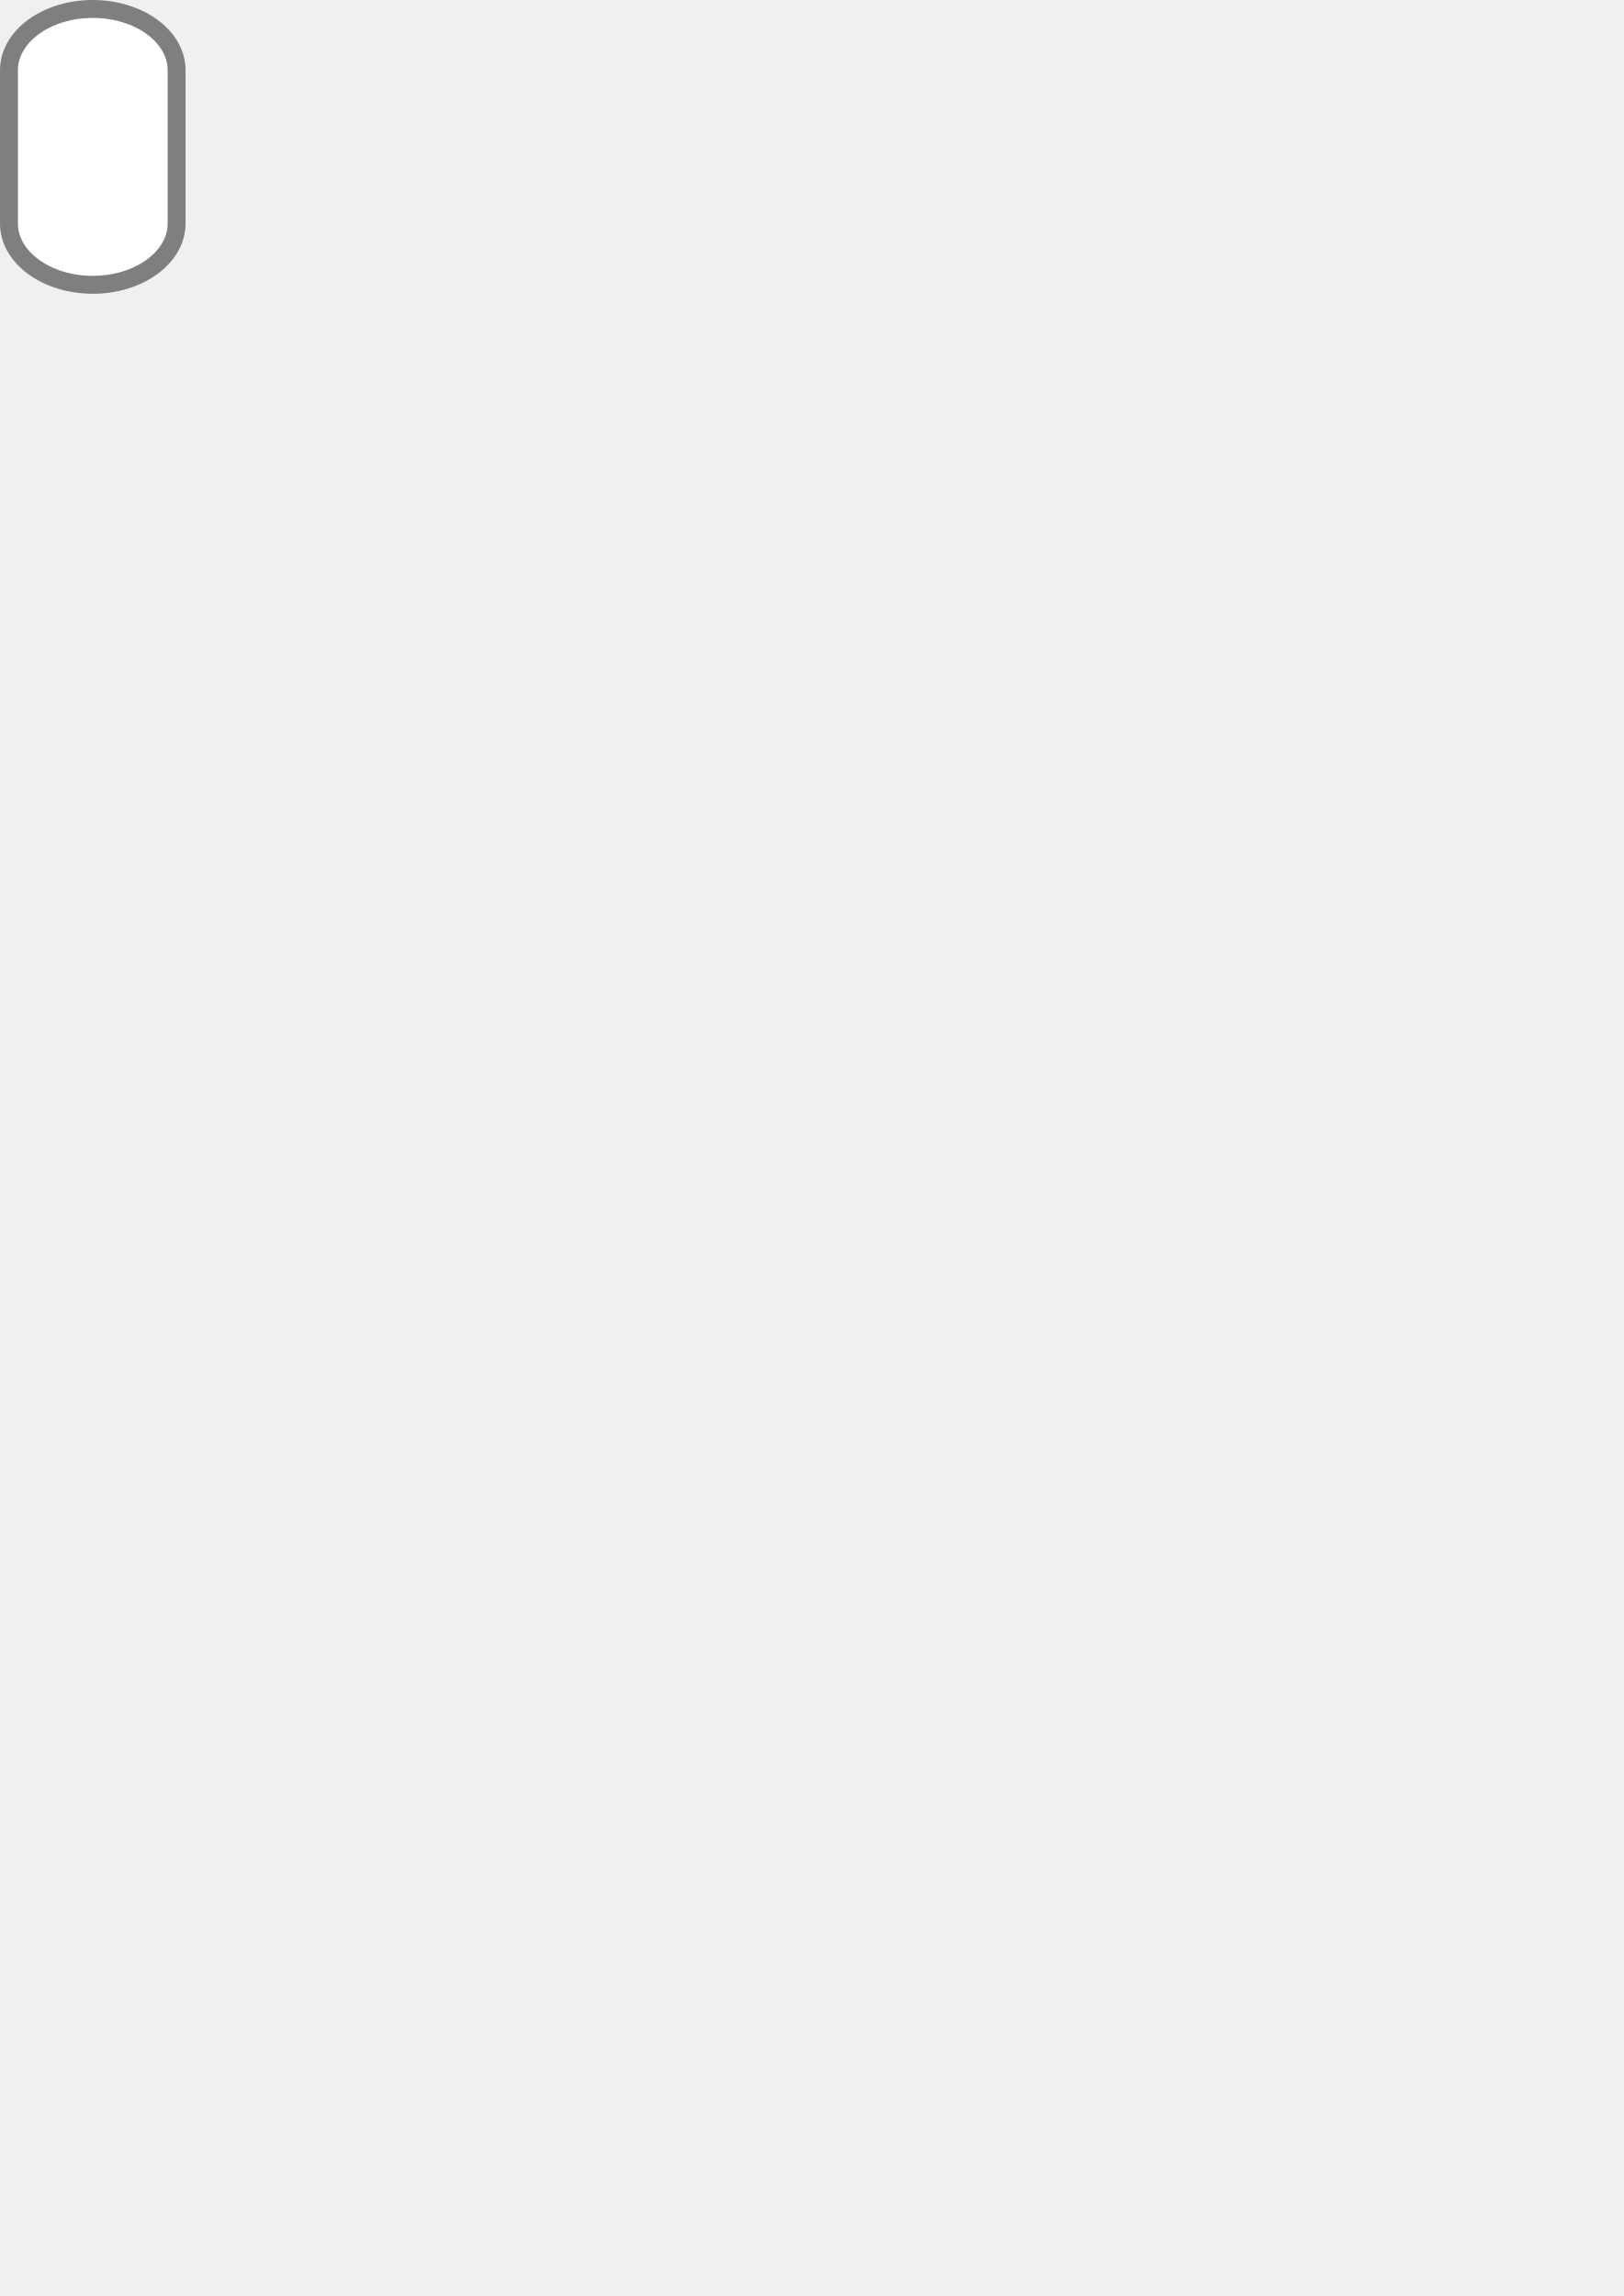
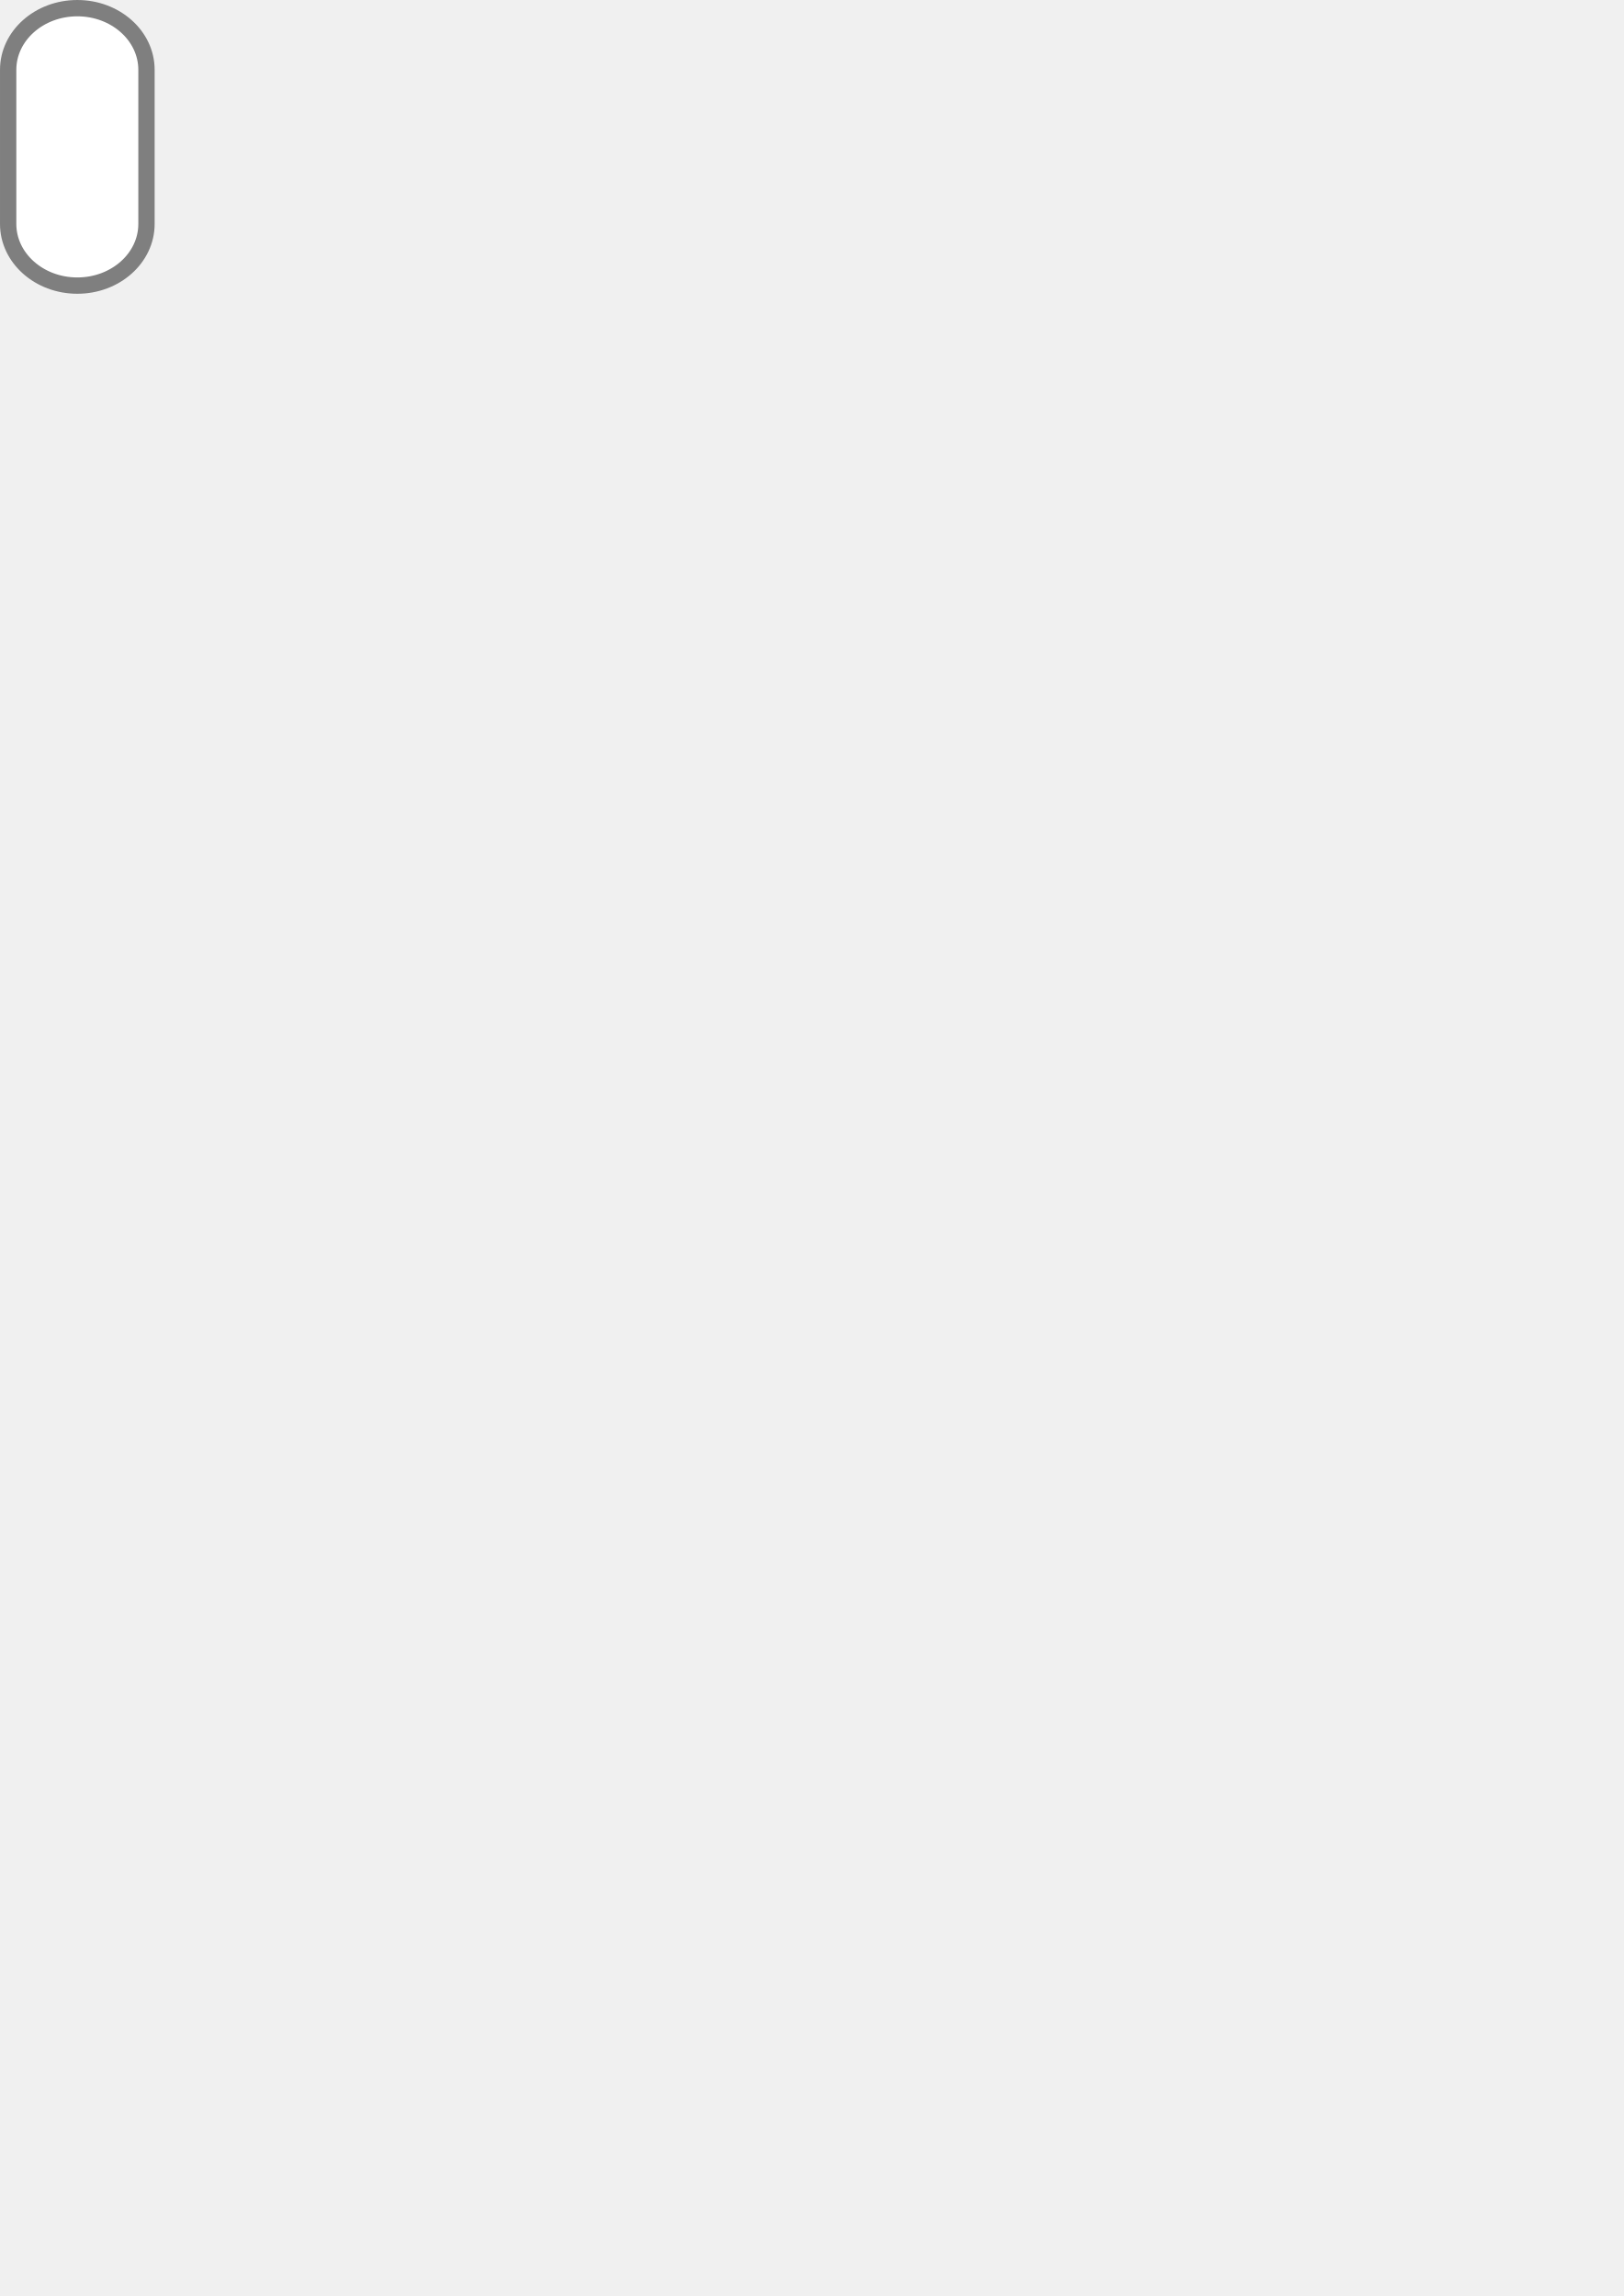
<svg xmlns="http://www.w3.org/2000/svg" width="210mm" height="297mm" viewBox="0 0 210 297" version="1.1" id="svg5">
  <defs id="defs2" />
  <g id="layer1">
-     <path stroke-width="2.318" fill="#ffffff" stroke="#000000" d="M 1.159,9.088 V 28.912 a 10.841,7.929 0 0 0 21.682,0 V 9.088 a 10.841,7.929 0 0 0 -21.682,0" id="path450" style="stroke:#7f7f7f;stroke-opacity:1" />
+     <path stroke-width="2.111" fill="#ffffff" stroke="#000000" d="m 1.056,9.031 v 19.938 a 8.944,7.975 0 0 0 17.889,0 V 9.031 a 8.944,7.975 0 0 0 -17.889,0" id="path450" style="stroke:#7f7f7f;stroke-opacity:1" />
  </g>
</svg>
